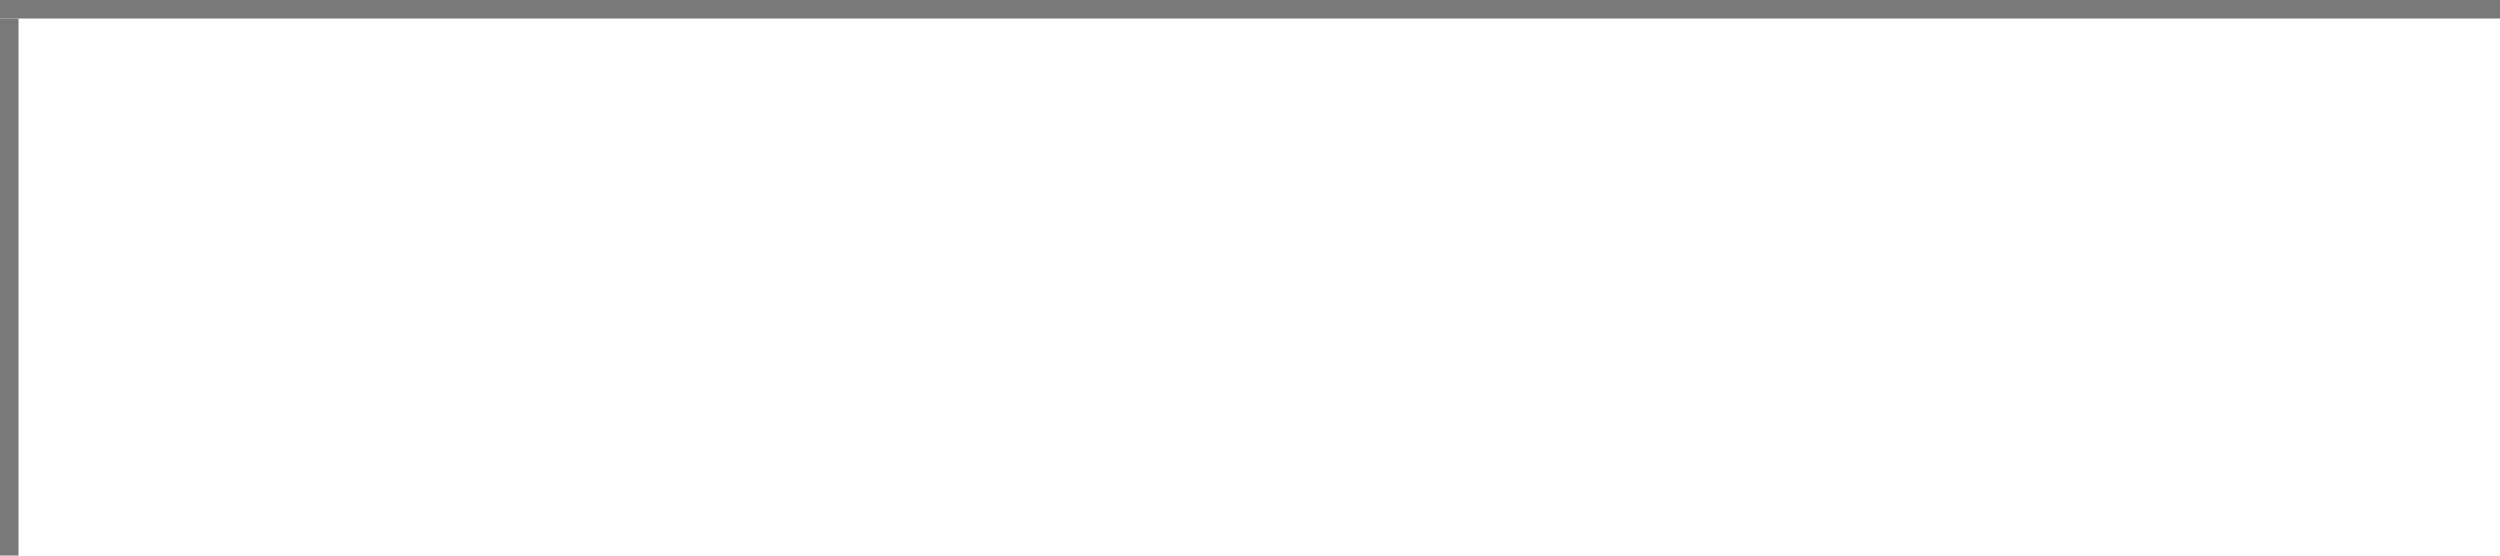
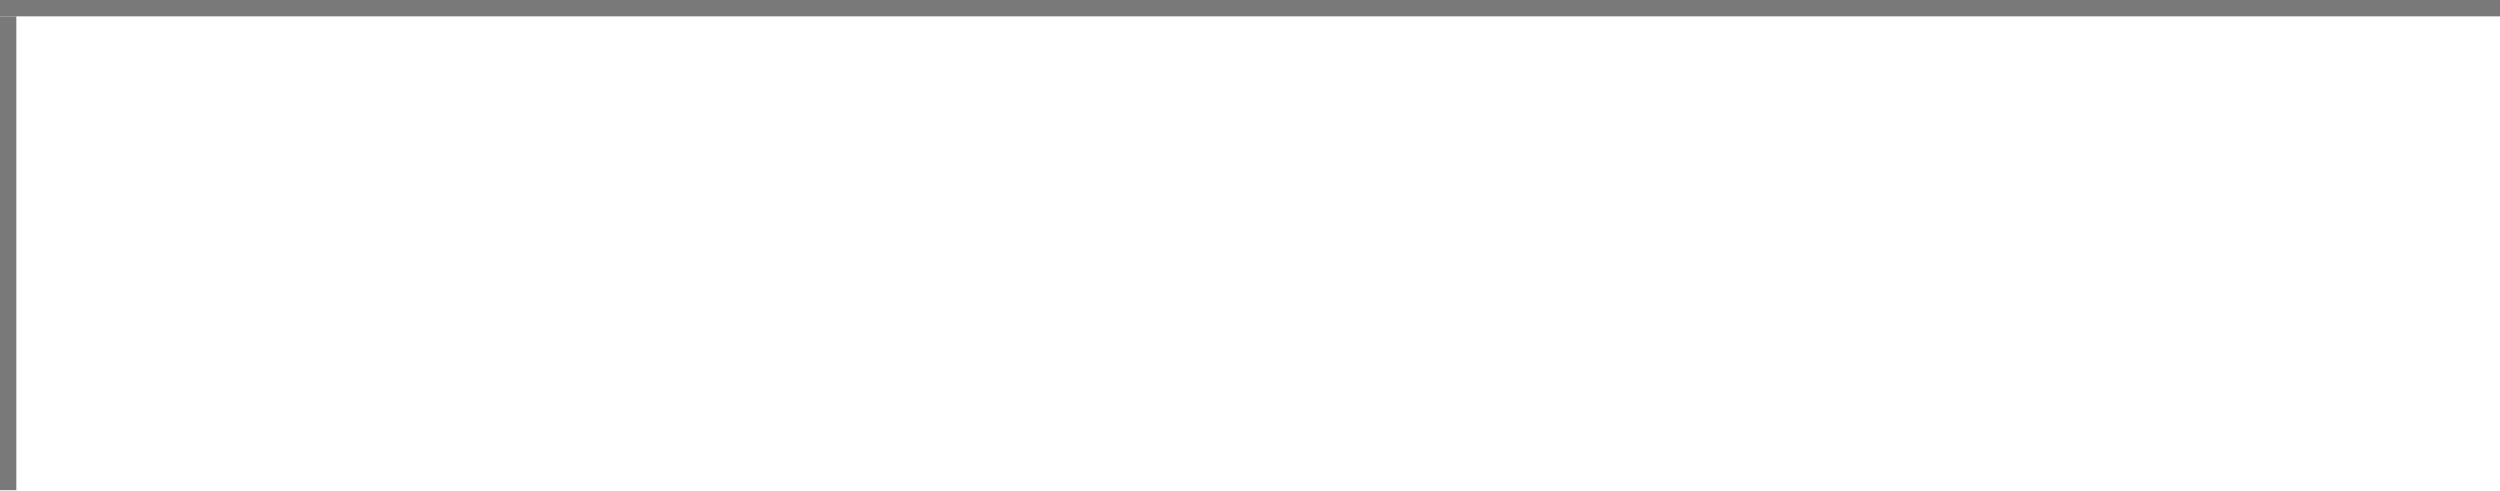
- <svg xmlns="http://www.w3.org/2000/svg" version="1.1" width="135px" height="30px" viewBox="752 0 135 30">
-   <path d="M 1 1  L 135 1  L 135 30  L 1 30  L 1 1  Z " fill-rule="nonzero" fill="rgba(255, 255, 255, 1)" stroke="none" transform="matrix(1 0 0 1 752 0 )" class="fill" />
-   <path d="M 0.5 1  L 0.5 30  " stroke-width="1" stroke-dasharray="0" stroke="rgba(121, 121, 121, 1)" fill="none" transform="matrix(1 0 0 1 752 0 )" class="stroke" />
-   <path d="M 0 0.5  L 135 0.5  " stroke-width="1" stroke-dasharray="0" stroke="rgba(121, 121, 121, 1)" fill="none" transform="matrix(1 0 0 1 752 0 )" class="stroke" />
+ <svg xmlns="http://www.w3.org/2000/svg" version="1.1" width="153px" height="30px" viewBox="199 0 153 30">
+   <path d="M 1 1  L 153 1  L 153 30  L 1 30  L 1 1  Z " fill-rule="nonzero" fill="rgba(255, 255, 255, 1)" stroke="none" transform="matrix(1 0 0 1 199 0 )" class="fill" />
+   <path d="M 0.5 1  L 0.5 30  " stroke-width="1" stroke-dasharray="0" stroke="rgba(121, 121, 121, 1)" fill="none" transform="matrix(1 0 0 1 199 0 )" class="stroke" />
+   <path d="M 0 0.5  L 153 0.5  " stroke-width="1" stroke-dasharray="0" stroke="rgba(121, 121, 121, 1)" fill="none" transform="matrix(1 0 0 1 199 0 )" class="stroke" />
</svg>
